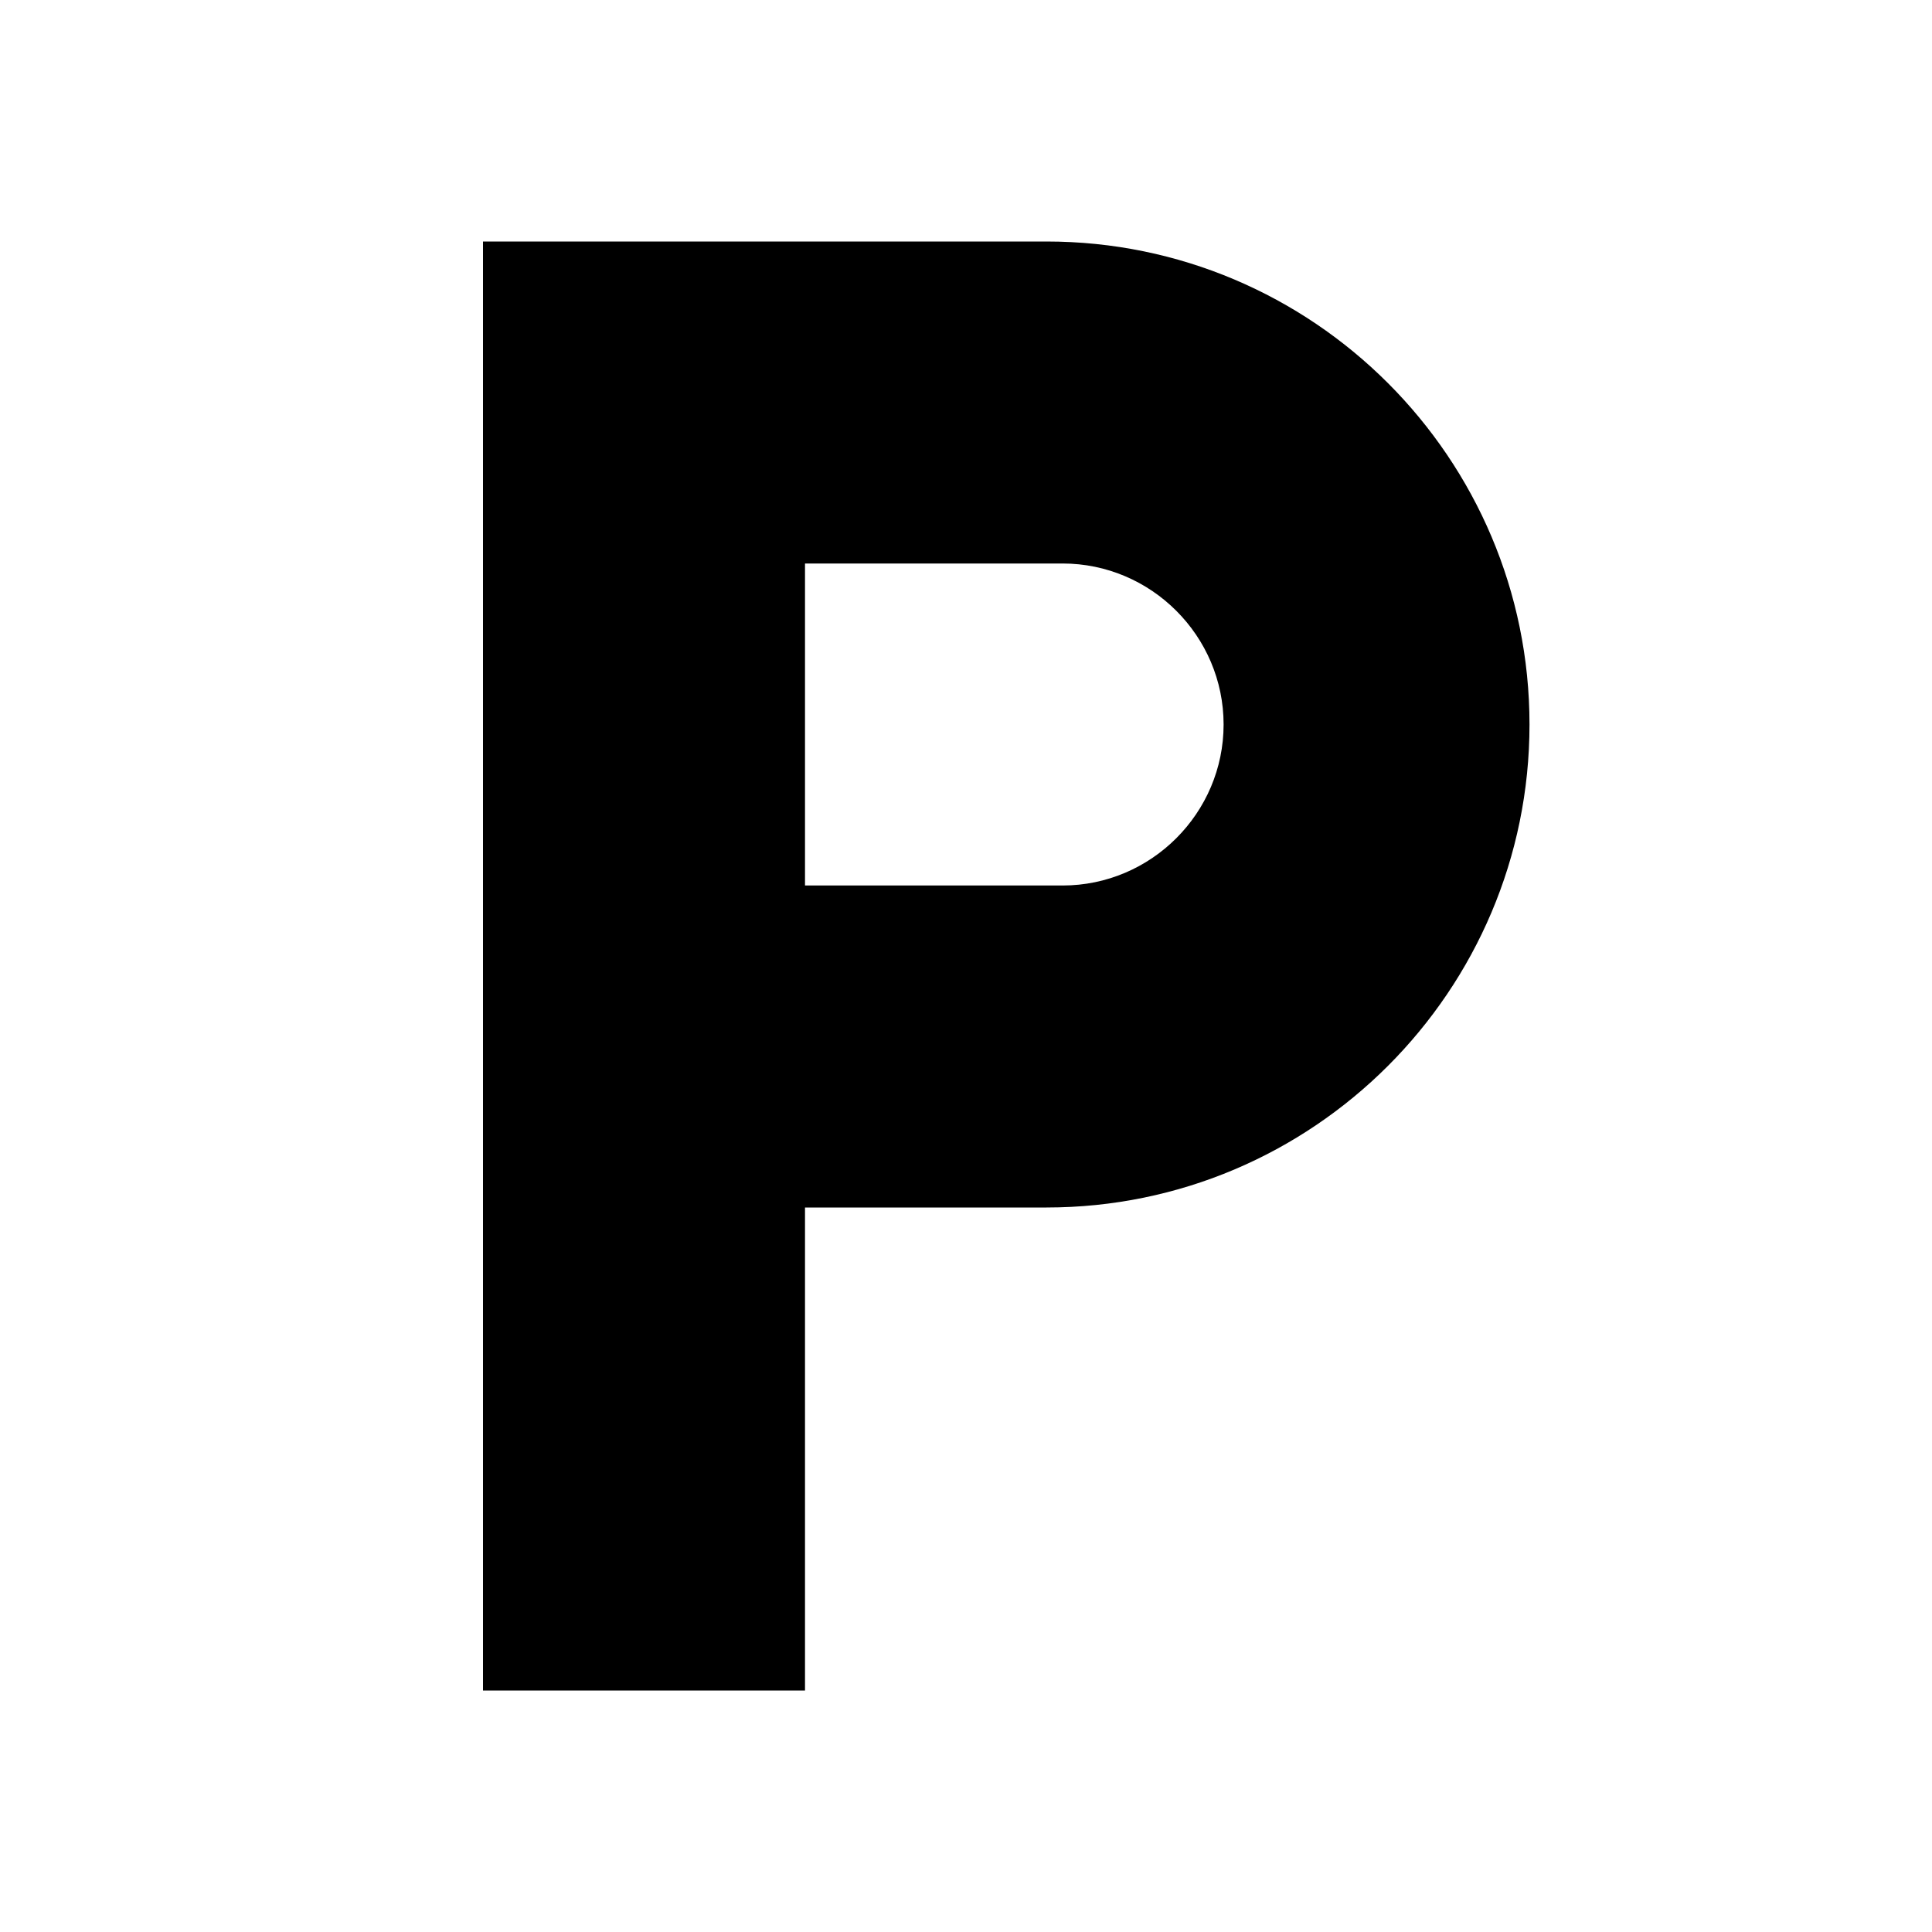
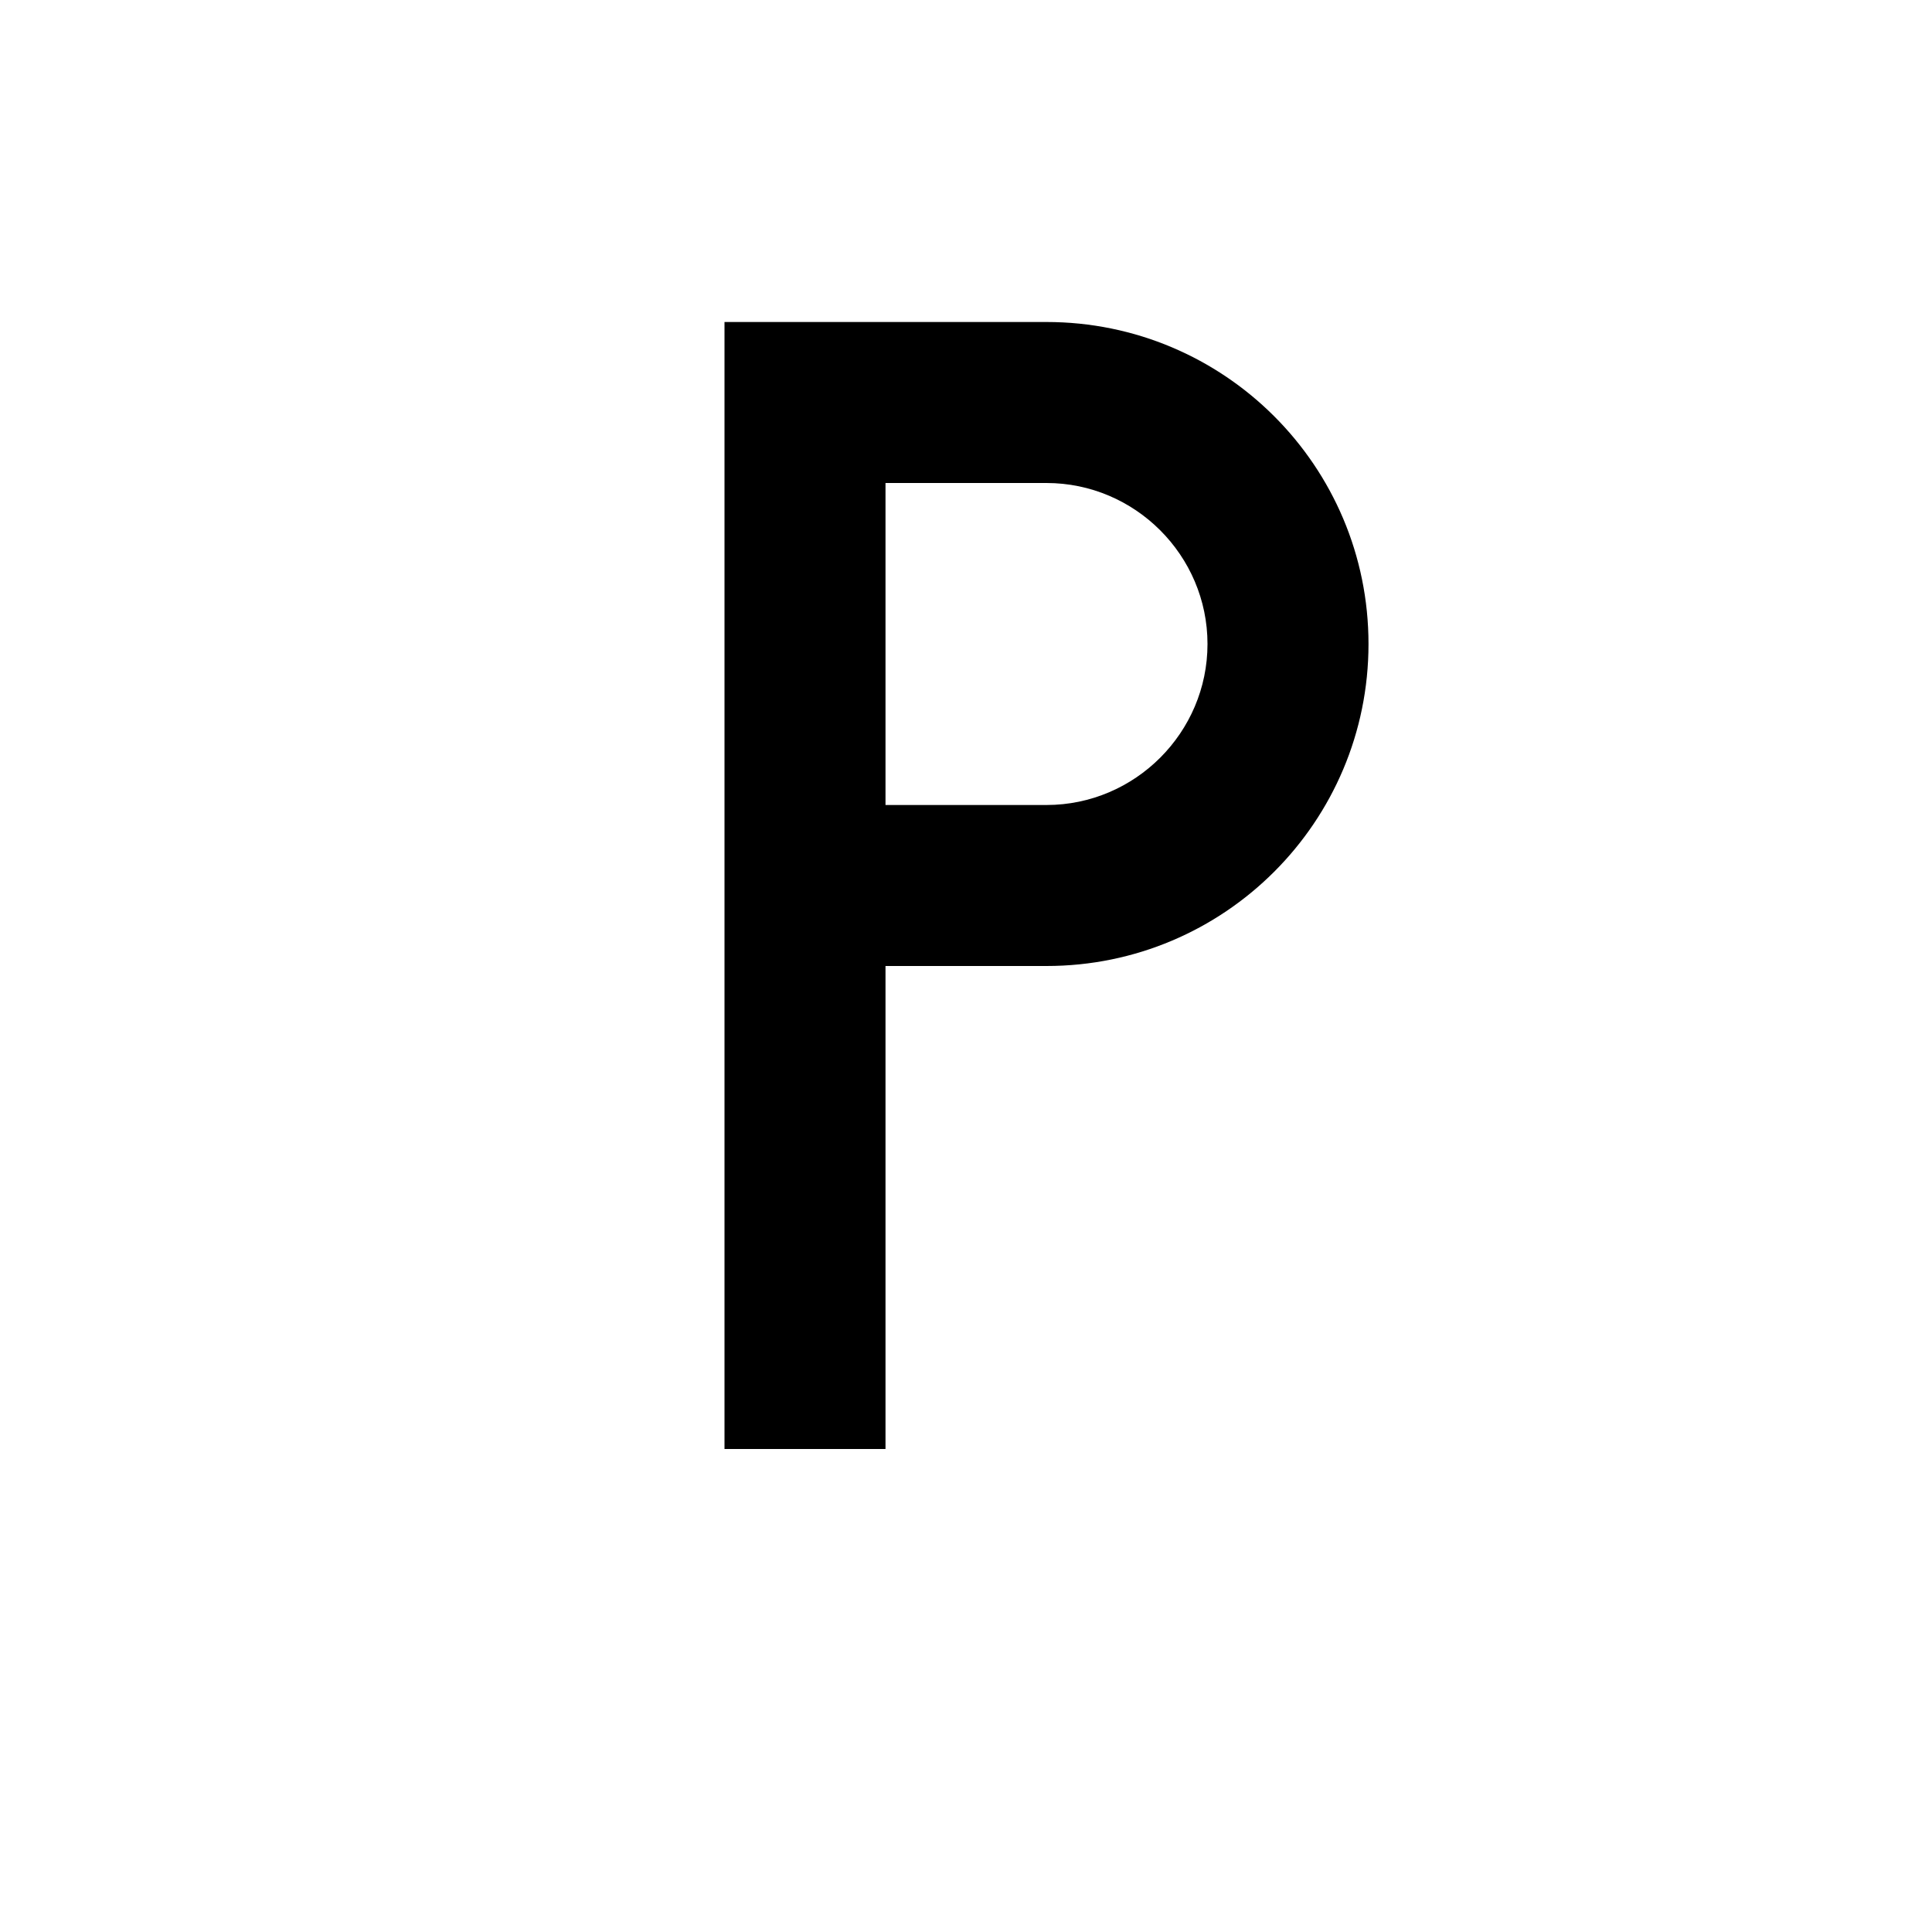
- <svg xmlns="http://www.w3.org/2000/svg" width="24" height="24" viewBox="0 0 24 24">
-   <path d="M0 0h24v24H0z" fill="none" />
-   <path d="M13 3H6v18h4v-6h3c3.31 0 6-2.69 6-6s-2.69-6-6-6zm.2 8H10V7h3.2c1.1 0 2 .9 2 2s-.9 2-2 2z" />
+ <svg xmlns="http://www.w3.org/2000/svg" version="1.1" width="24" height="24" viewBox="0 0 24 24">
+   <path d="M13,4C15.21,4 17,5.79 17,8C17,10.21 15.21,12 13,12H11V18H9V4H13M13,10C14.1,10 15,9.1 15,8C15,6.9 14.1,6 13,6H11V10H13Z" />
</svg>
